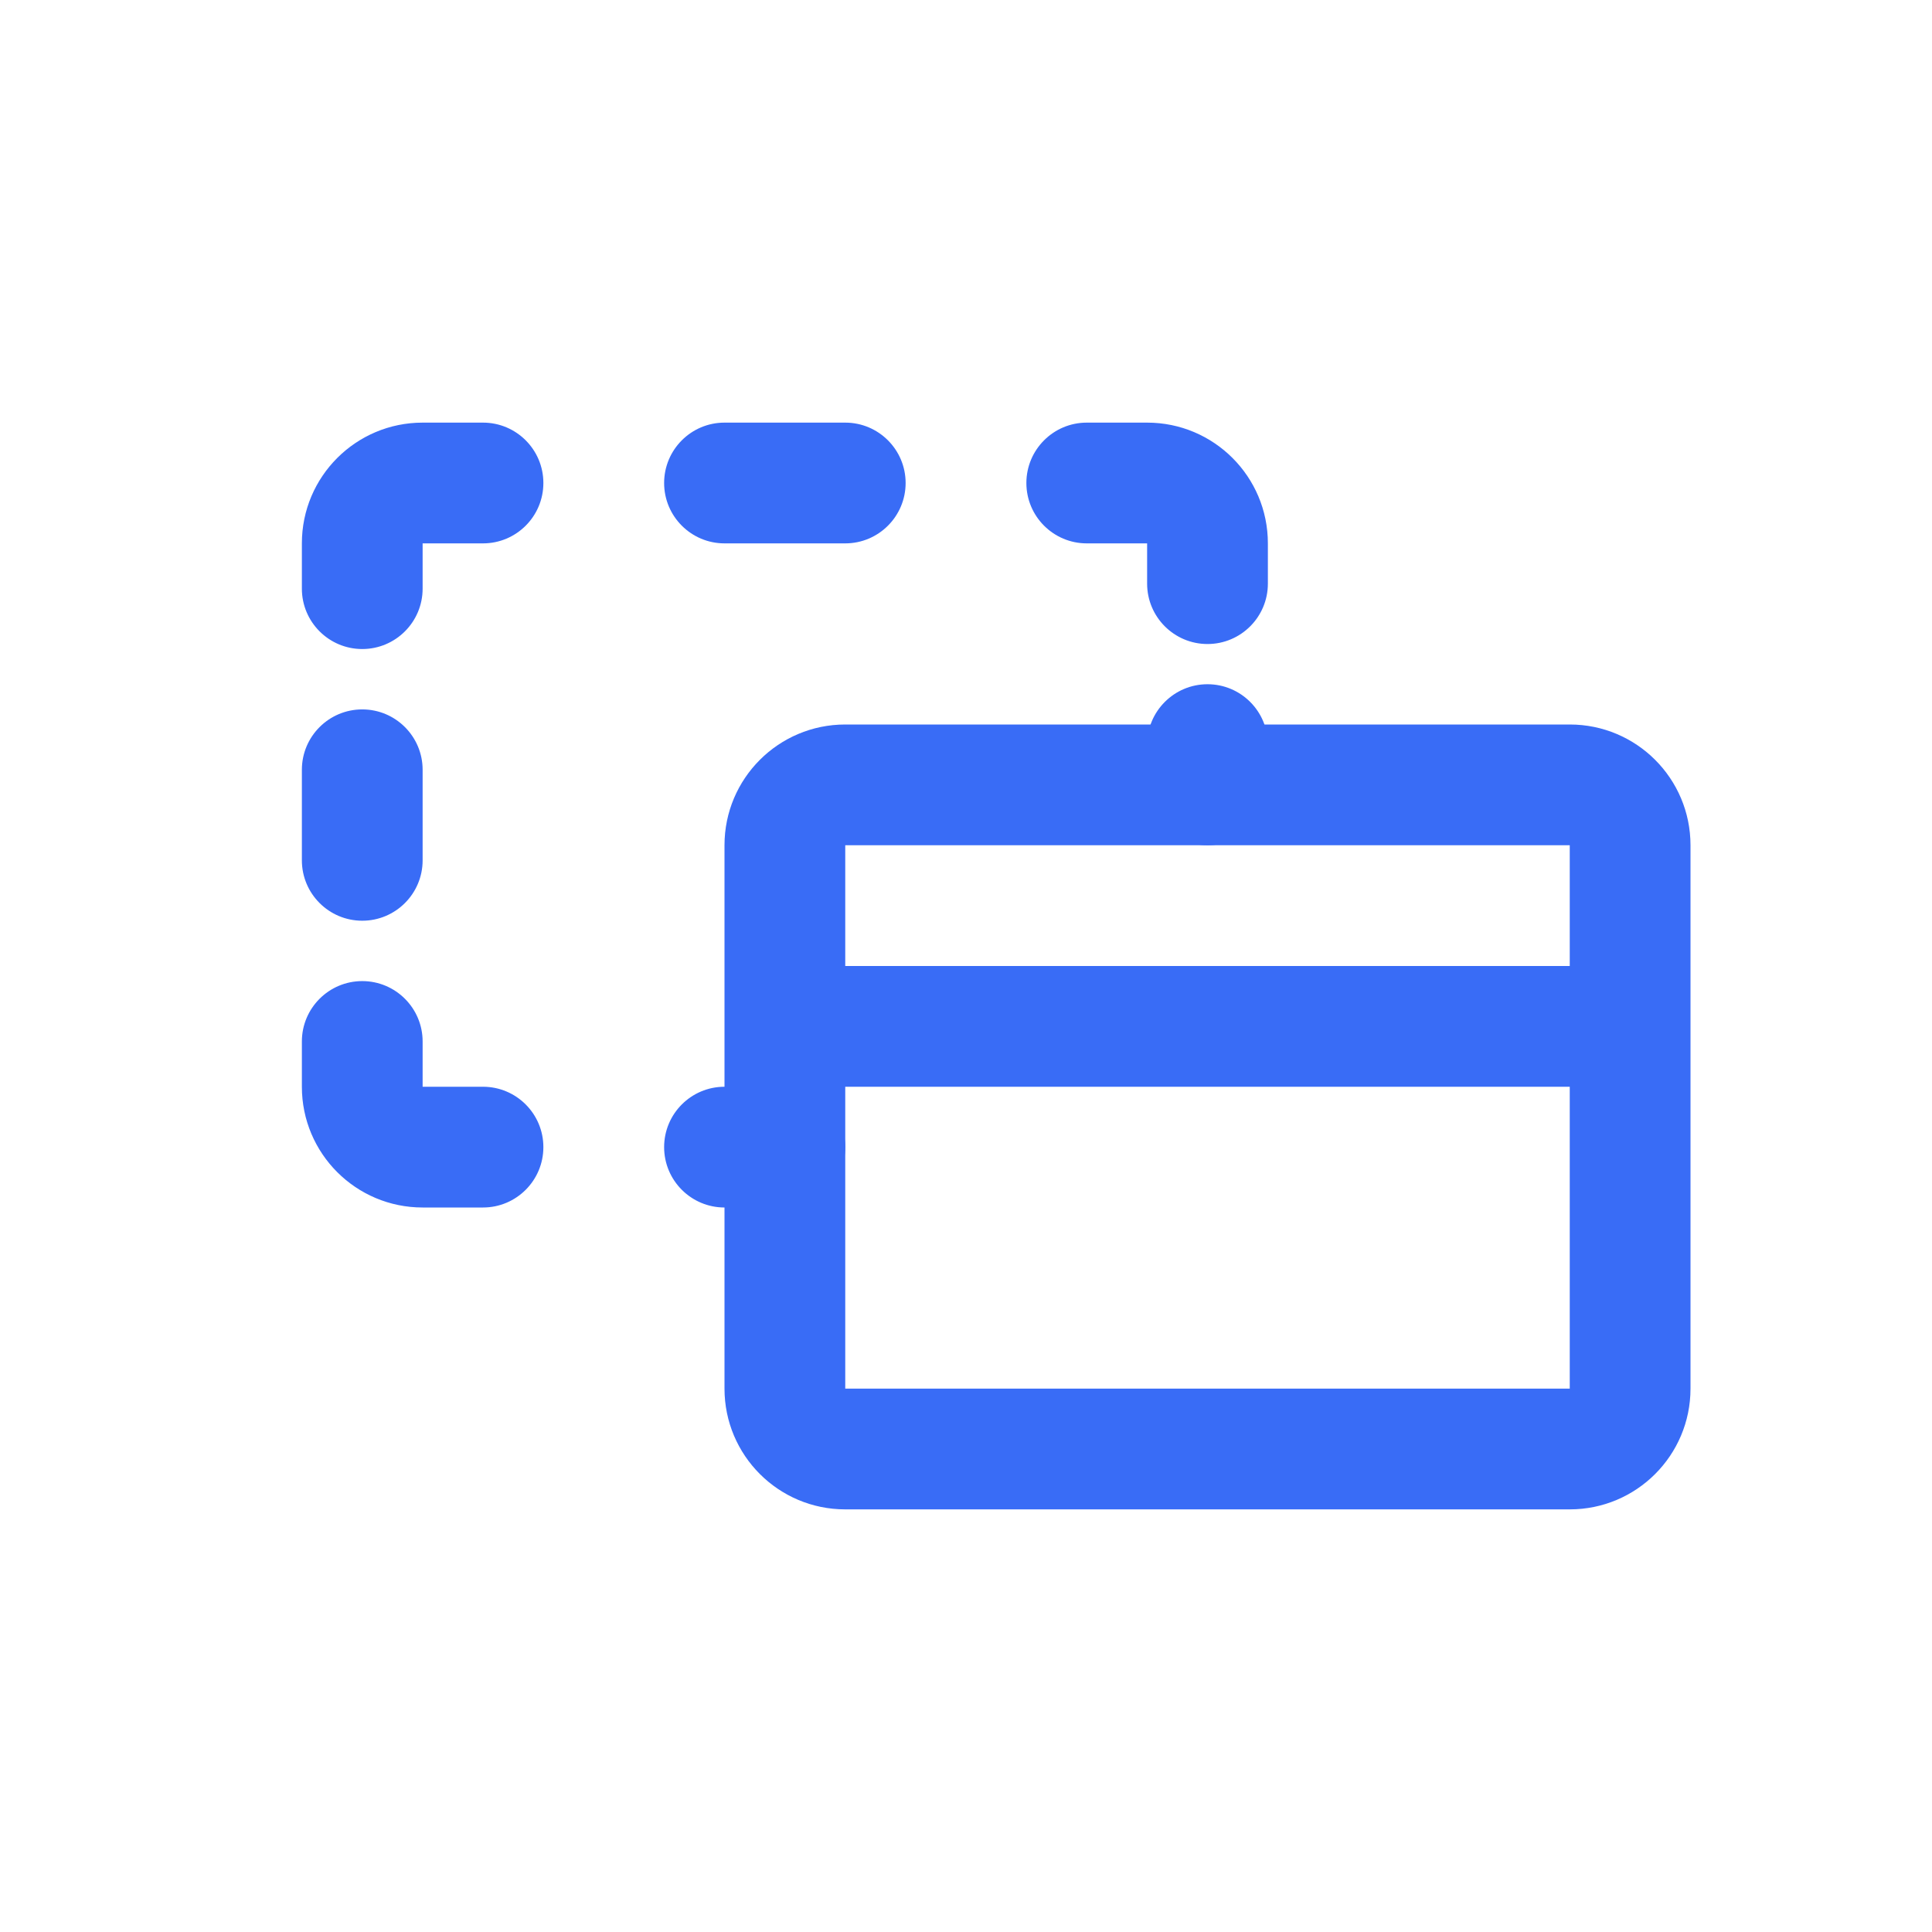
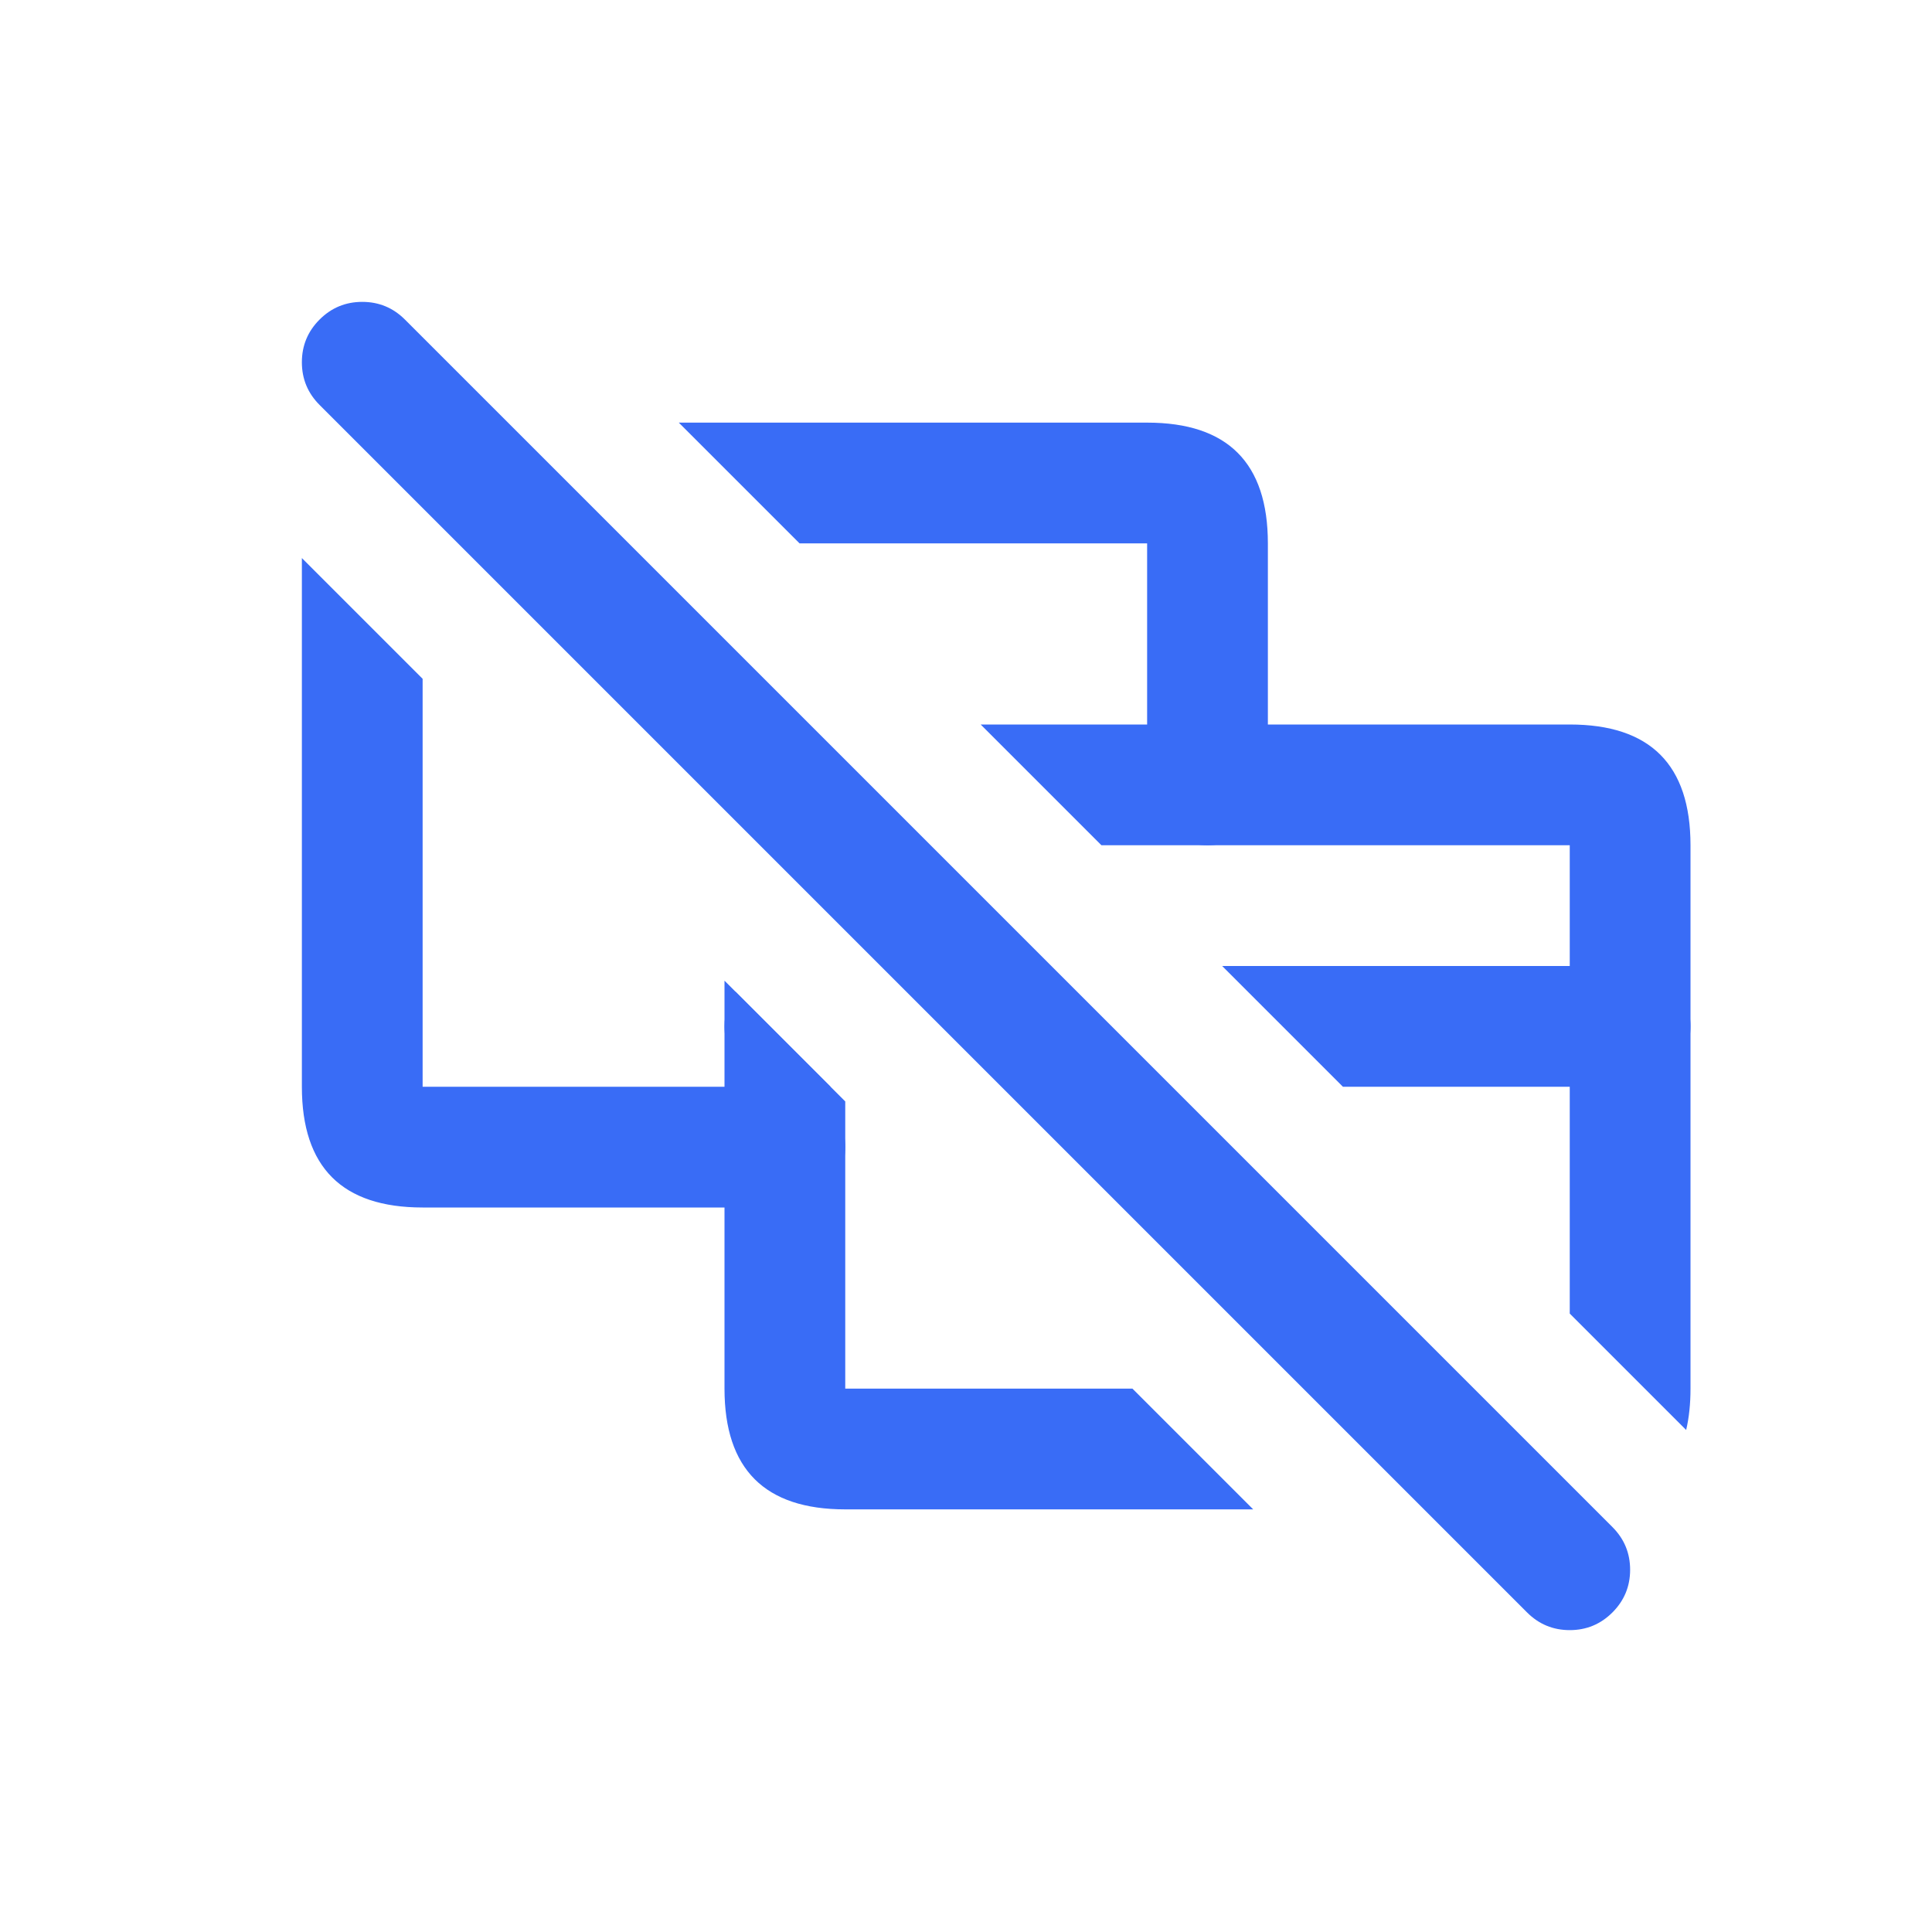
<svg xmlns="http://www.w3.org/2000/svg" width="32" height="32" viewBox="0 0 32 32" fill="none">
-   <path fill-rule="evenodd" clip-rule="evenodd" d="M12 14C12 12.895 12.895 12 14 12H26C27.105 12 28 12.895 28 14V23C28 24.105 27.105 25 26 25H14C12.895 25 12 24.105 12 23V14ZM26 14H14V16H26V14ZM26 18H14V23H26V18Z" fill="#396CF6" />
-   <path fill-rule="evenodd" clip-rule="evenodd" d="M5 9C5 7.895 5.895 7 7 7H8C8.552 7 9 7.448 9 8C9 8.552 8.552 9 8 9H7V9.75C7 10.302 6.552 10.75 6 10.75C5.448 10.75 5 10.302 5 9.75V9ZM11 8C11 7.448 11.448 7 12 7H14C14.552 7 15 7.448 15 8C15 8.552 14.552 9 14 9H12C11.448 9 11 8.552 11 8ZM17 8C17 7.448 17.448 7 18 7H19C20.105 7 21 7.895 21 9V9.667C21 10.219 20.552 10.667 20 10.667C19.448 10.667 19 10.219 19 9.667V9H18C17.448 9 17 8.552 17 8ZM20 11.333C20.552 11.333 21 11.781 21 12.333V13C21 13.552 20.552 14 20 14C19.448 14 19 13.552 19 13V12.333C19 11.781 19.448 11.333 20 11.333ZM6 11.75C6.552 11.75 7 12.198 7 12.75V14.25C7 14.802 6.552 15.25 6 15.25C5.448 15.25 5 14.802 5 14.25V12.75C5 12.198 5.448 11.75 6 11.75ZM6 16.25C6.552 16.25 7 16.698 7 17.25V18H8C8.552 18 9 18.448 9 19C9 19.552 8.552 20 8 20L7 20C5.895 20 5 19.105 5 18V17.25C5 16.698 5.448 16.25 6 16.25ZM11 19C11 18.448 11.448 18 12 18H13C13.552 18 14 18.448 14 19C14 19.552 13.552 20 13 20H12C11.448 20 11 19.552 11 19Z" fill="#396CF6" />
+   <path fill="#396CF6" d="M13,20 L7,20 Q5,20 5,18 L5,9.243 L7,11.243 L7,18 L13,18 Q13.414,18 13.707,18.293 Q14,18.586 14,19 Q14,19.414 13.707,19.707 Q13.414,20 13,20 Z M13.243,9 L11.243,7 L19,7 Q21,7 21,9 L21,13 Q21,13.414 20.707,13.707 Q20.414,14 20,14 Q19.586,14 19.293,13.707 Q19,13.414 19,13 L19,9 Z" />
+   <path fill="#396CF6" d="M18.243,14 L16.243,12 L26,12 Q28,12 28,14 L28,23 Q28,23.379 27.928,23.685 L26,21.757 L26,14 Z M12,16.243 L14,18.243 L14,23 L18.757,23 L20.757,25 L14,25 Q12,25 12,23 Z" />
+   <path fill="#396CF6" d="M22.243,18 L20.243,16 L27,16 Q27.414,16 27.707,16.293 Q28,16.586 28,17 Q28,17.414 27.707,17.707 Q27.414,18 27,18 Z M12.181,16.424 L13.757,18 L13,18 Q12.586,18 12.293,17.707 Q12,17.414 12,17 Q12,16.674 12.181,16.424 Z" />
+   <path fill="#396CF6" d="M6.707,5.293 L26.707,25.293 Q27,25.586 27,26 Q27,26.414 26.707,26.707 Q26.414,27 26,27 Q25.586,27 25.293,26.707 L5.293,6.707 Q5,6.414 5,6 Q5,5.586 5.293,5.293 Q5.586,5 6,5 Q6.414,5 6.707,5.293 Z" />
</svg>
